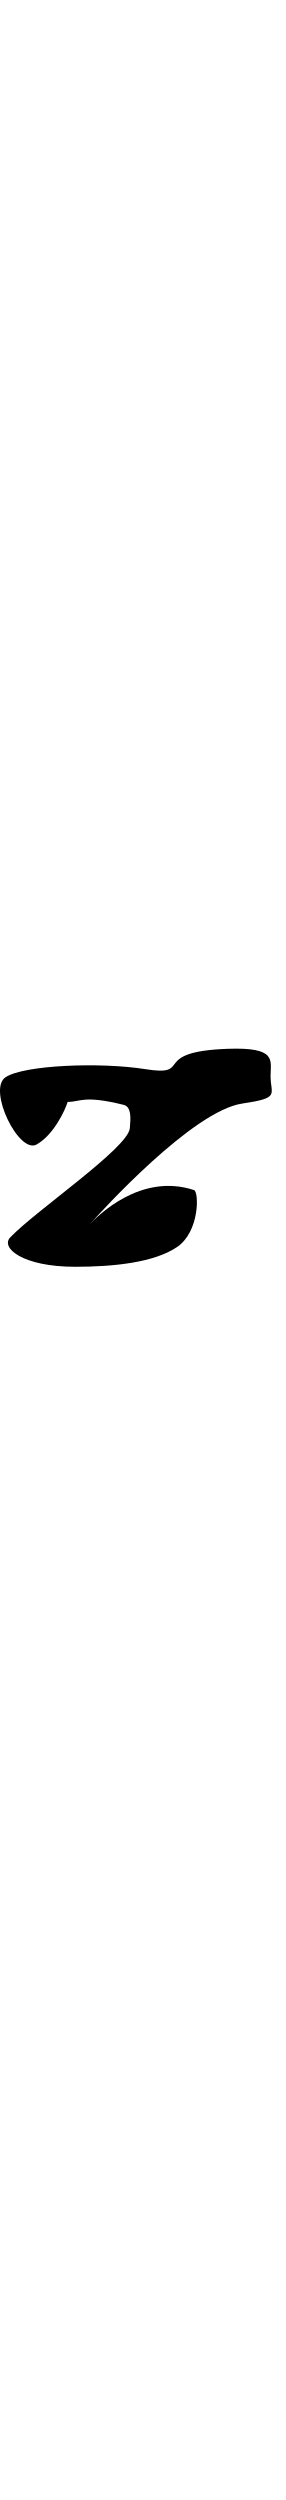
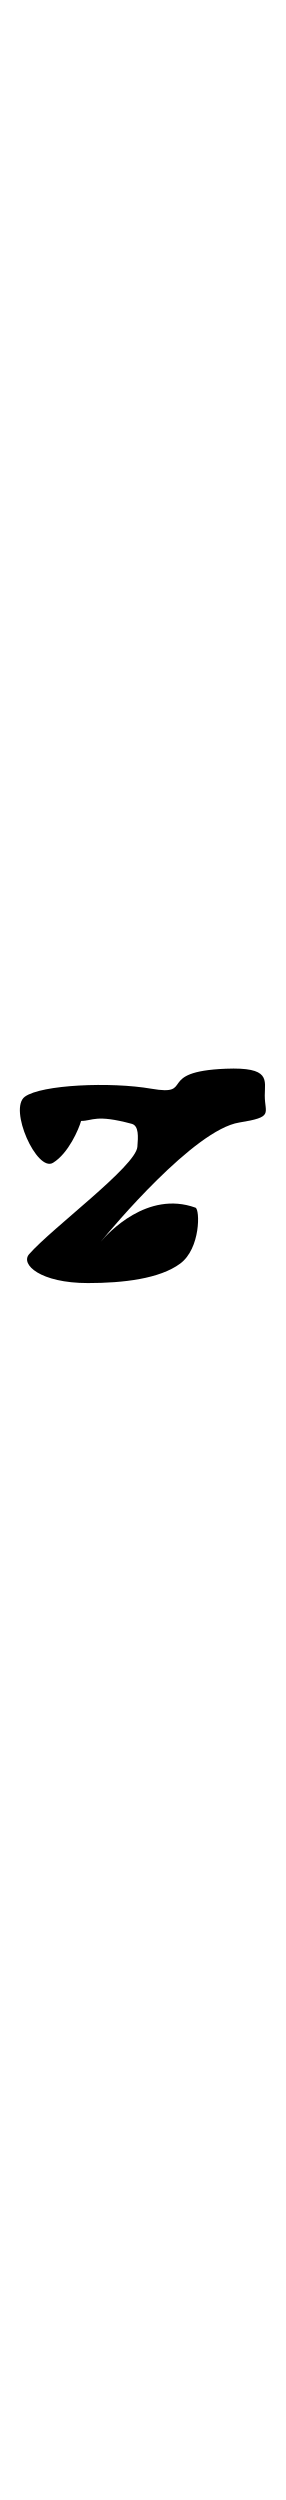
<svg xmlns="http://www.w3.org/2000/svg" width="16" height="140" viewBox="0 0 16 140" fill="none">
-   <path d="M3.788 61.707C3.651 62.163 3.01 63.55 2.053 64.09C1.056 64.653 -0.718 61.011 0.31 60.326C1.338 59.641 5.608 59.47 8.134 59.872C10.889 60.311 8.337 58.897 12.735 58.734C15.531 58.63 15.152 59.376 15.152 60.264C15.152 61.305 15.718 61.481 13.571 61.798C10.783 62.21 5.68 67.829 5 68.59C5.453 68.096 7.882 65.654 10.866 66.645C11.146 66.738 11.187 68.967 9.919 69.831C8.651 70.696 6.397 70.94 4.211 70.94C1.254 70.94 0.02 69.873 0.572 69.294C2.011 67.787 7.177 64.282 7.27 63.182L7.272 63.164C7.317 62.624 7.372 61.983 6.921 61.871C4.679 61.317 4.519 61.707 3.788 61.707Z" fill="black" />
+   <path d="M4.541 62.772C4.417 63.221 3.837 64.585 2.971 65.116C2.068 65.669 0.463 62.088 1.393 61.414C2.323 60.741 6.188 60.573 8.474 60.968C10.968 61.4 8.659 60.009 12.639 59.849C15.17 59.747 14.827 60.48 14.827 61.353C14.827 62.377 15.339 62.551 13.395 62.862C10.872 63.267 6.254 68.793 5.639 69.541C6.048 69.055 8.246 66.654 10.947 67.629C11.201 67.72 11.238 69.912 10.09 70.762C8.943 71.612 6.903 71.852 4.924 71.852C2.247 71.852 1.131 70.802 1.631 70.234C2.933 68.751 7.608 65.305 7.693 64.223L7.694 64.205C7.736 63.674 7.785 63.044 7.377 62.934C5.348 62.389 5.203 62.772 4.541 62.772Z" fill="black" />
</svg>
